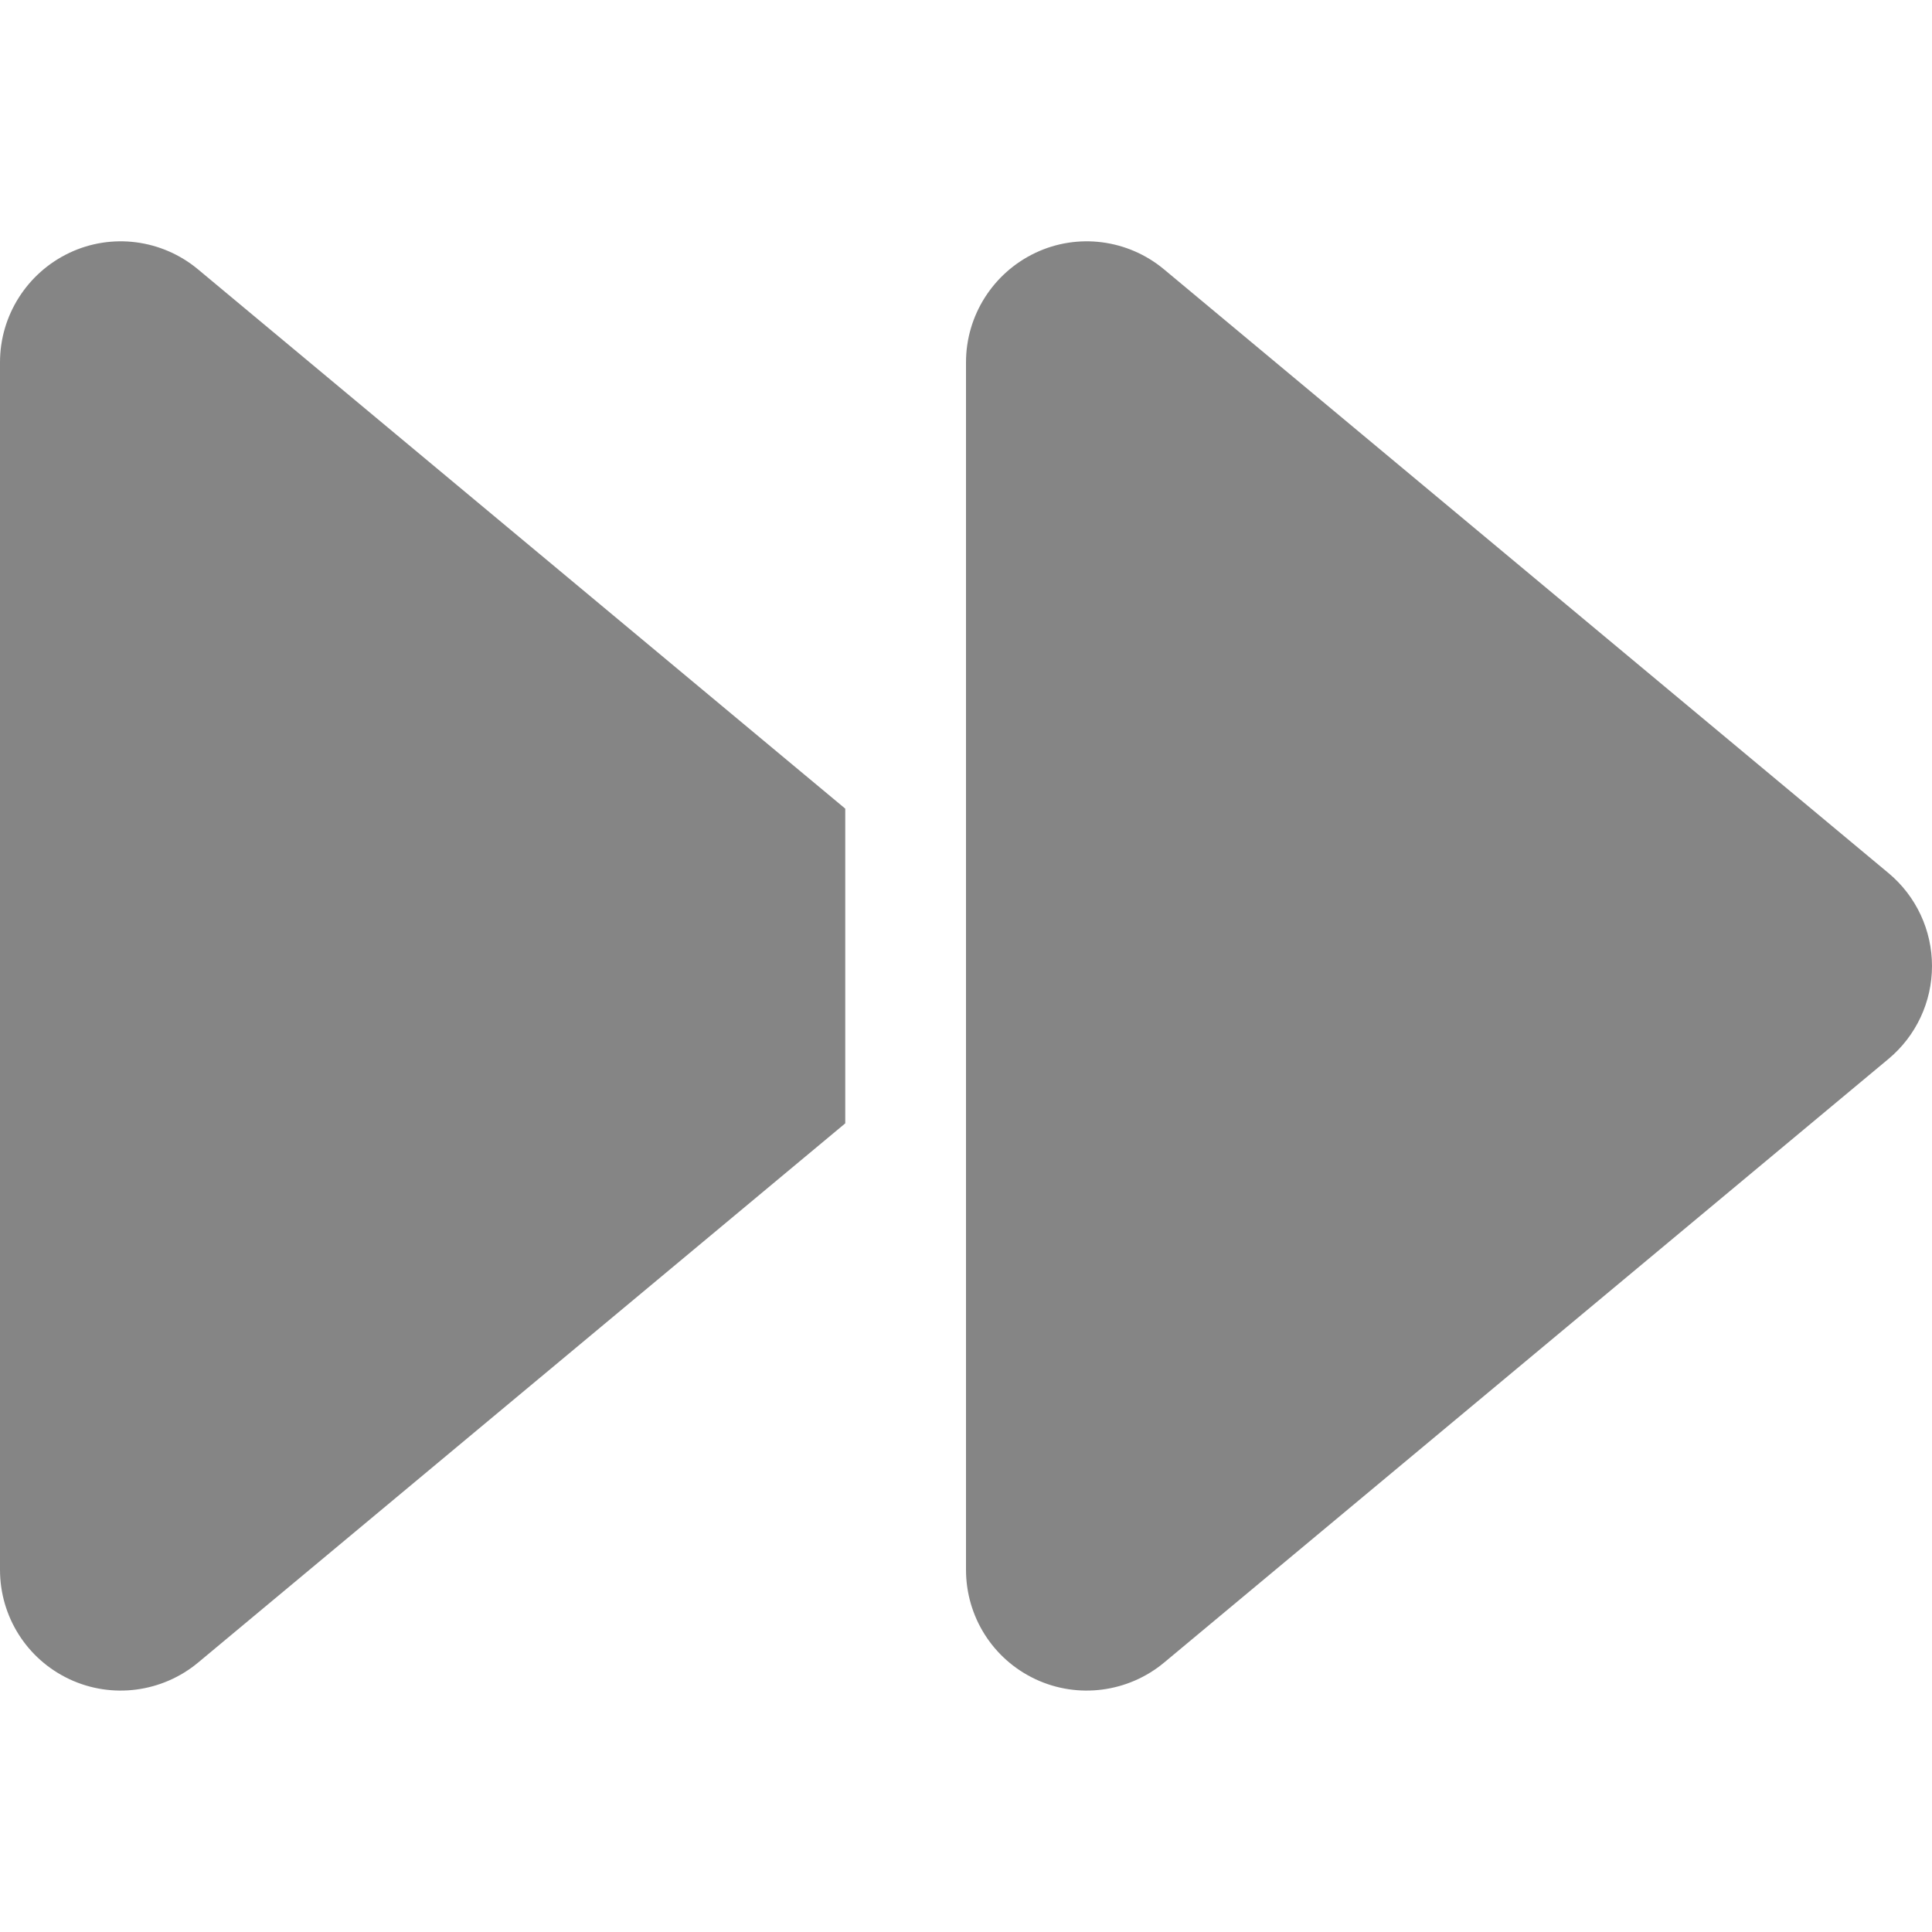
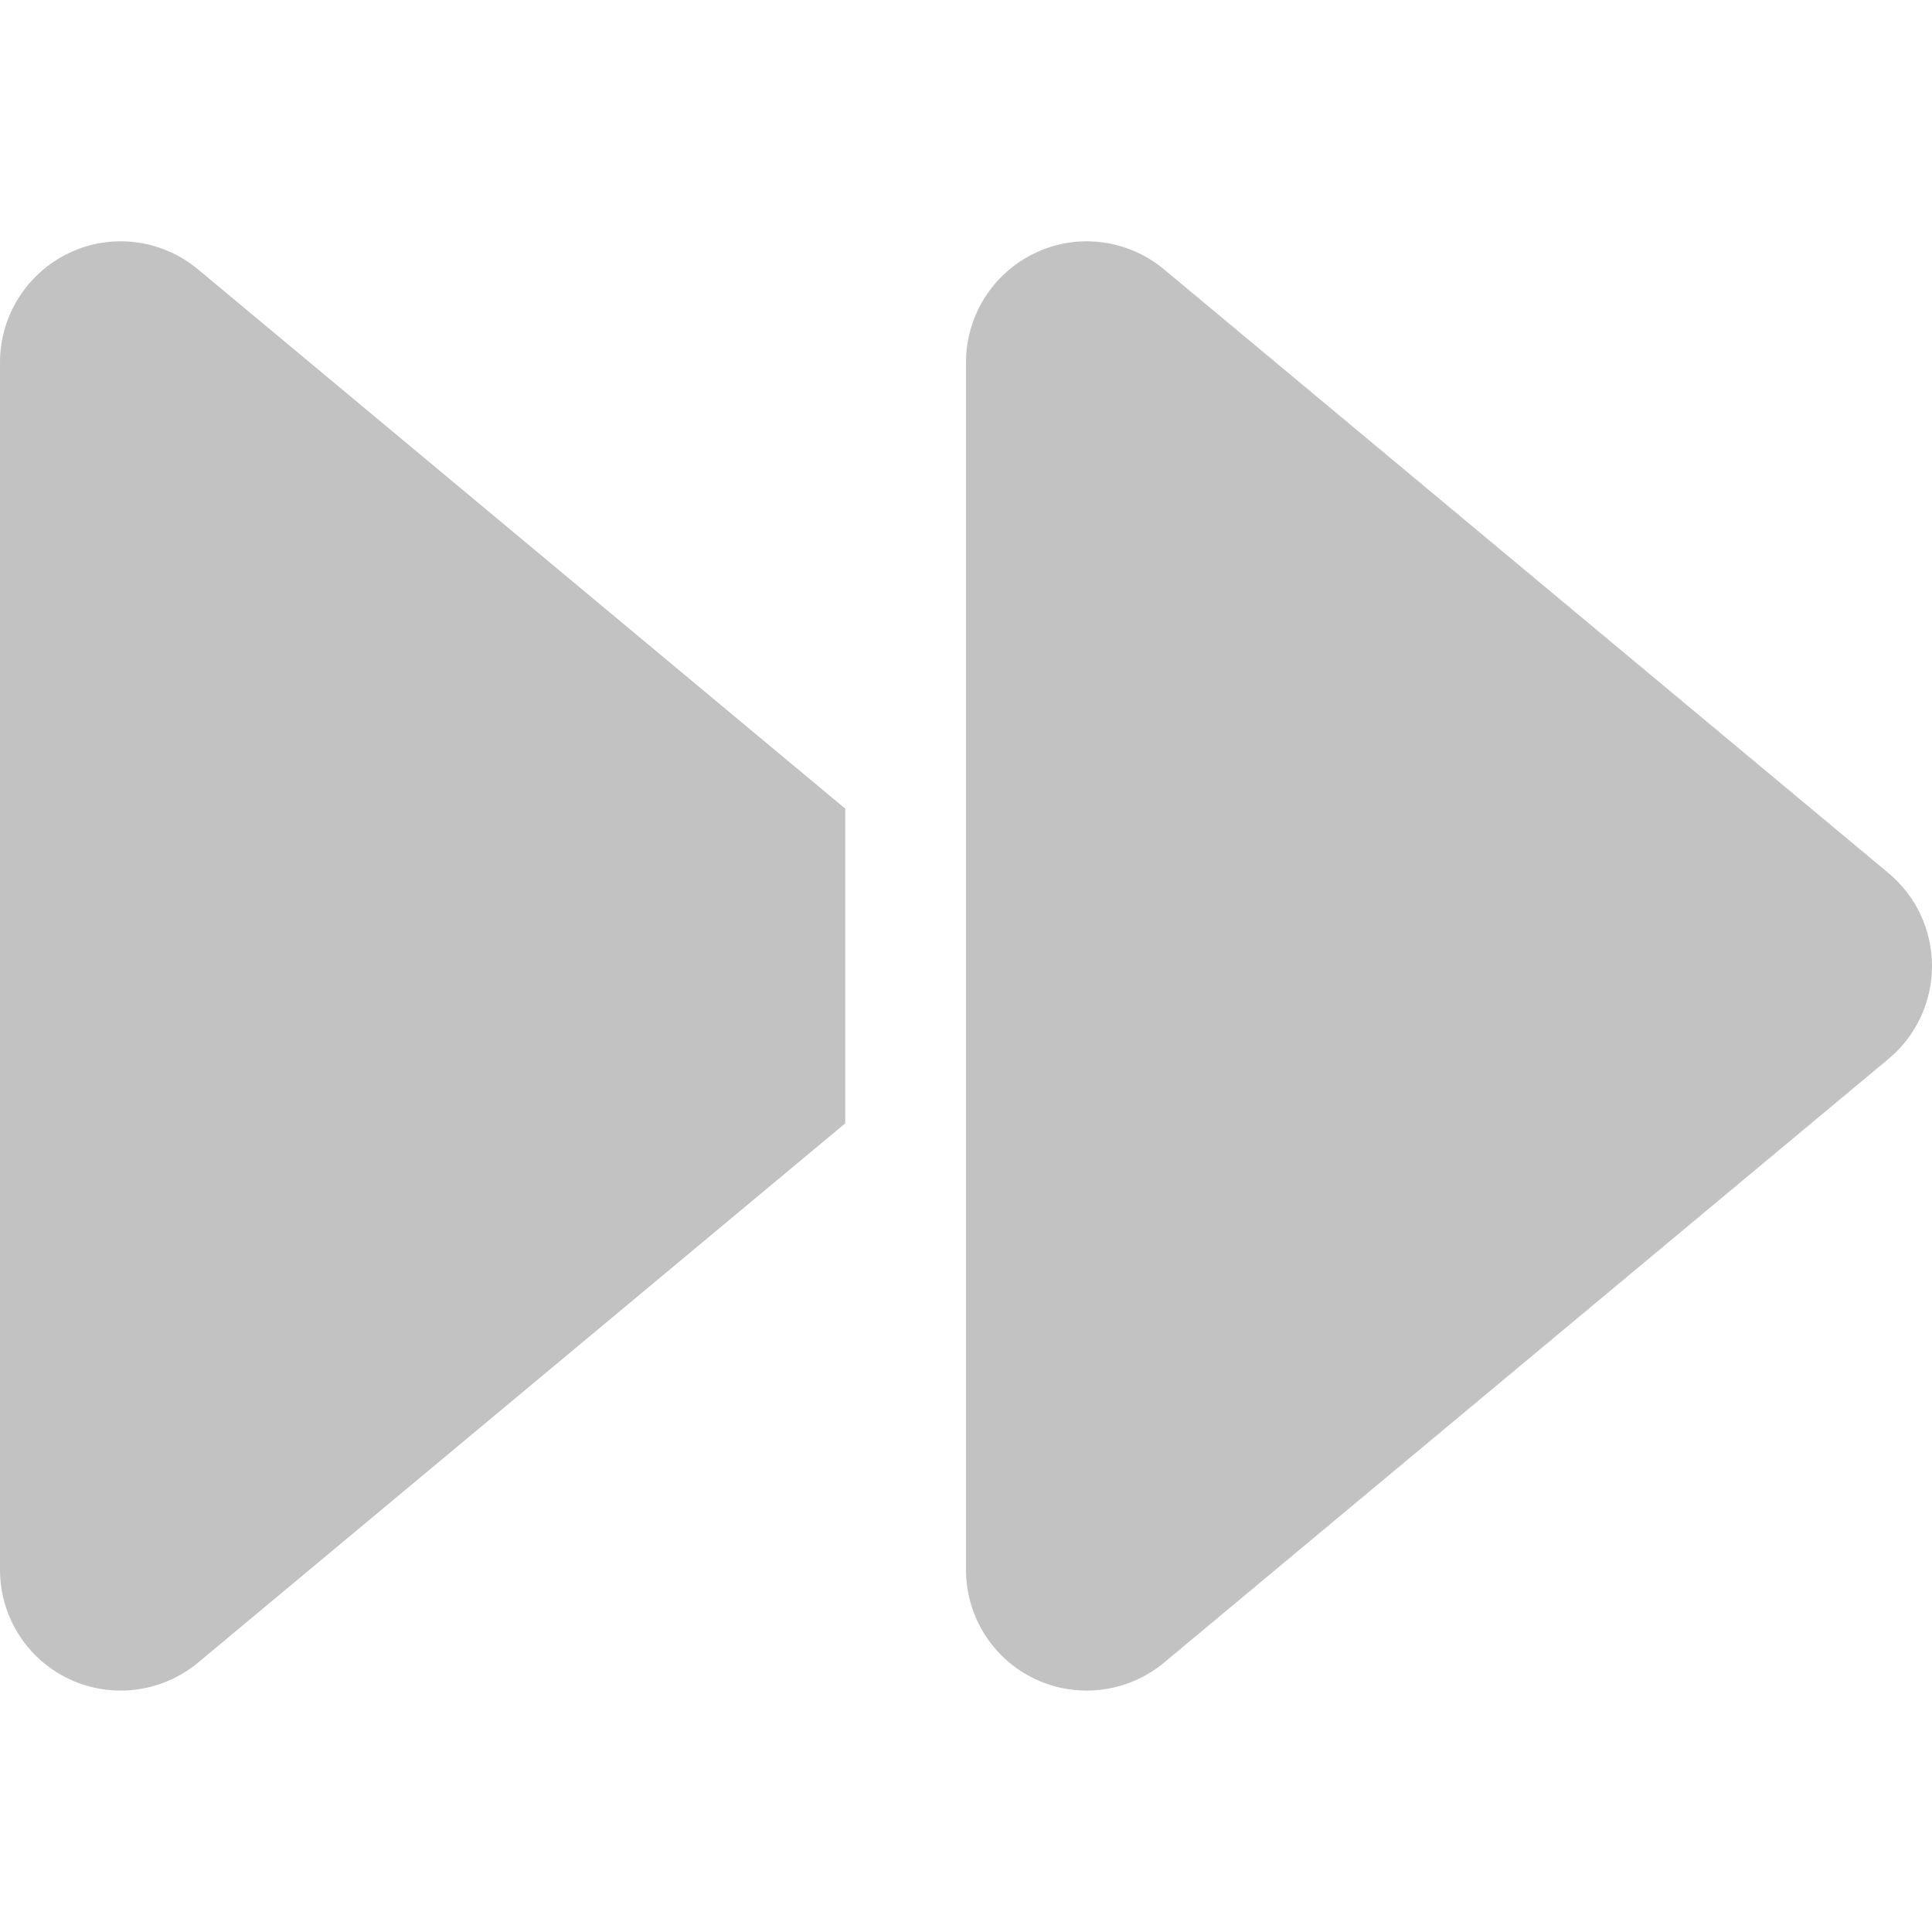
- <svg xmlns="http://www.w3.org/2000/svg" fill="rgba(13, 13, 13, 0.5)" viewBox="0 0 512 512">
+ <svg xmlns="http://www.w3.org/2000/svg" fill="rgba(13, 13, 13, 0.25)" viewBox="0 0 512 512">
  <path d="M52.5 440.6c-9.5 7.9-22.8 9.7-34.1 4.4S0 428.4 0 416V96C0 83.6 7.2 72.3 18.4 67s24.5-3.6 34.1 4.4L224 214.3V256v41.7L52.5 440.6zM256 352V256 128 96c0-12.4 7.2-23.7 18.4-29s24.5-3.6 34.1 4.4l192 160c7.3 6.1 11.5 15.1 11.5 24.6s-4.2 18.5-11.5 24.6l-192 160c-9.5 7.9-22.8 9.7-34.1 4.4s-18.4-16.6-18.4-29V352z" />
</svg>
